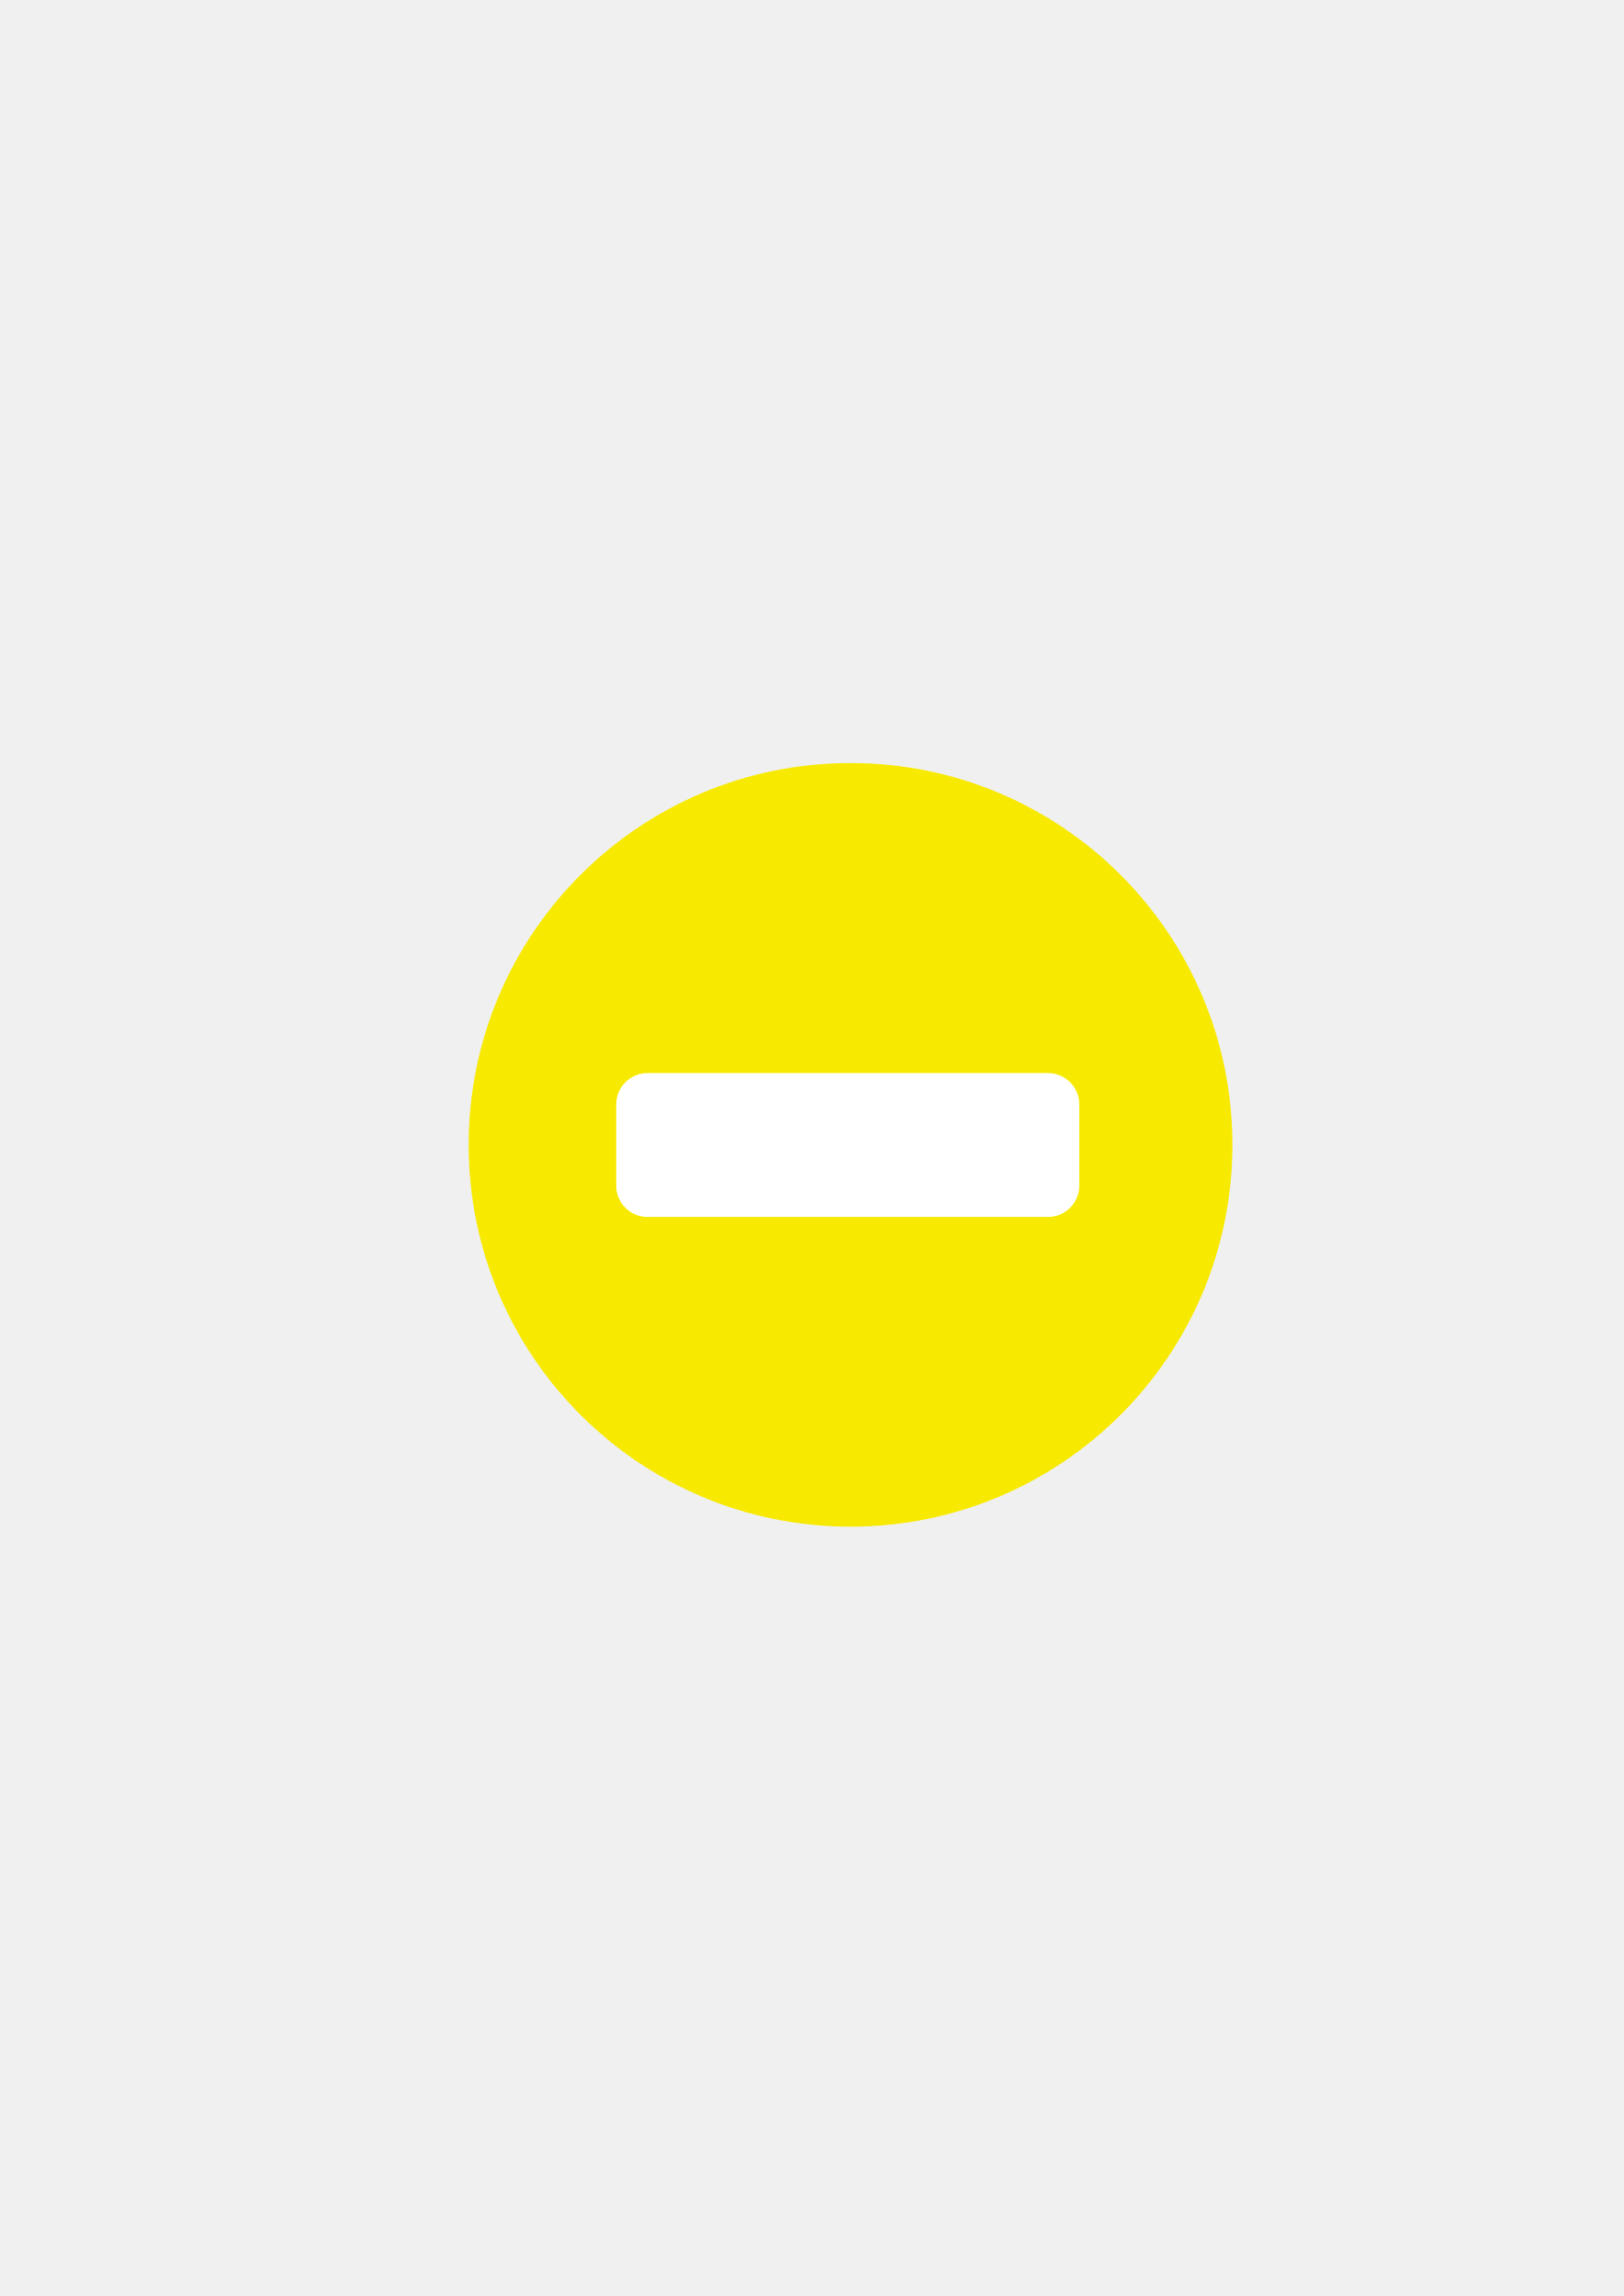
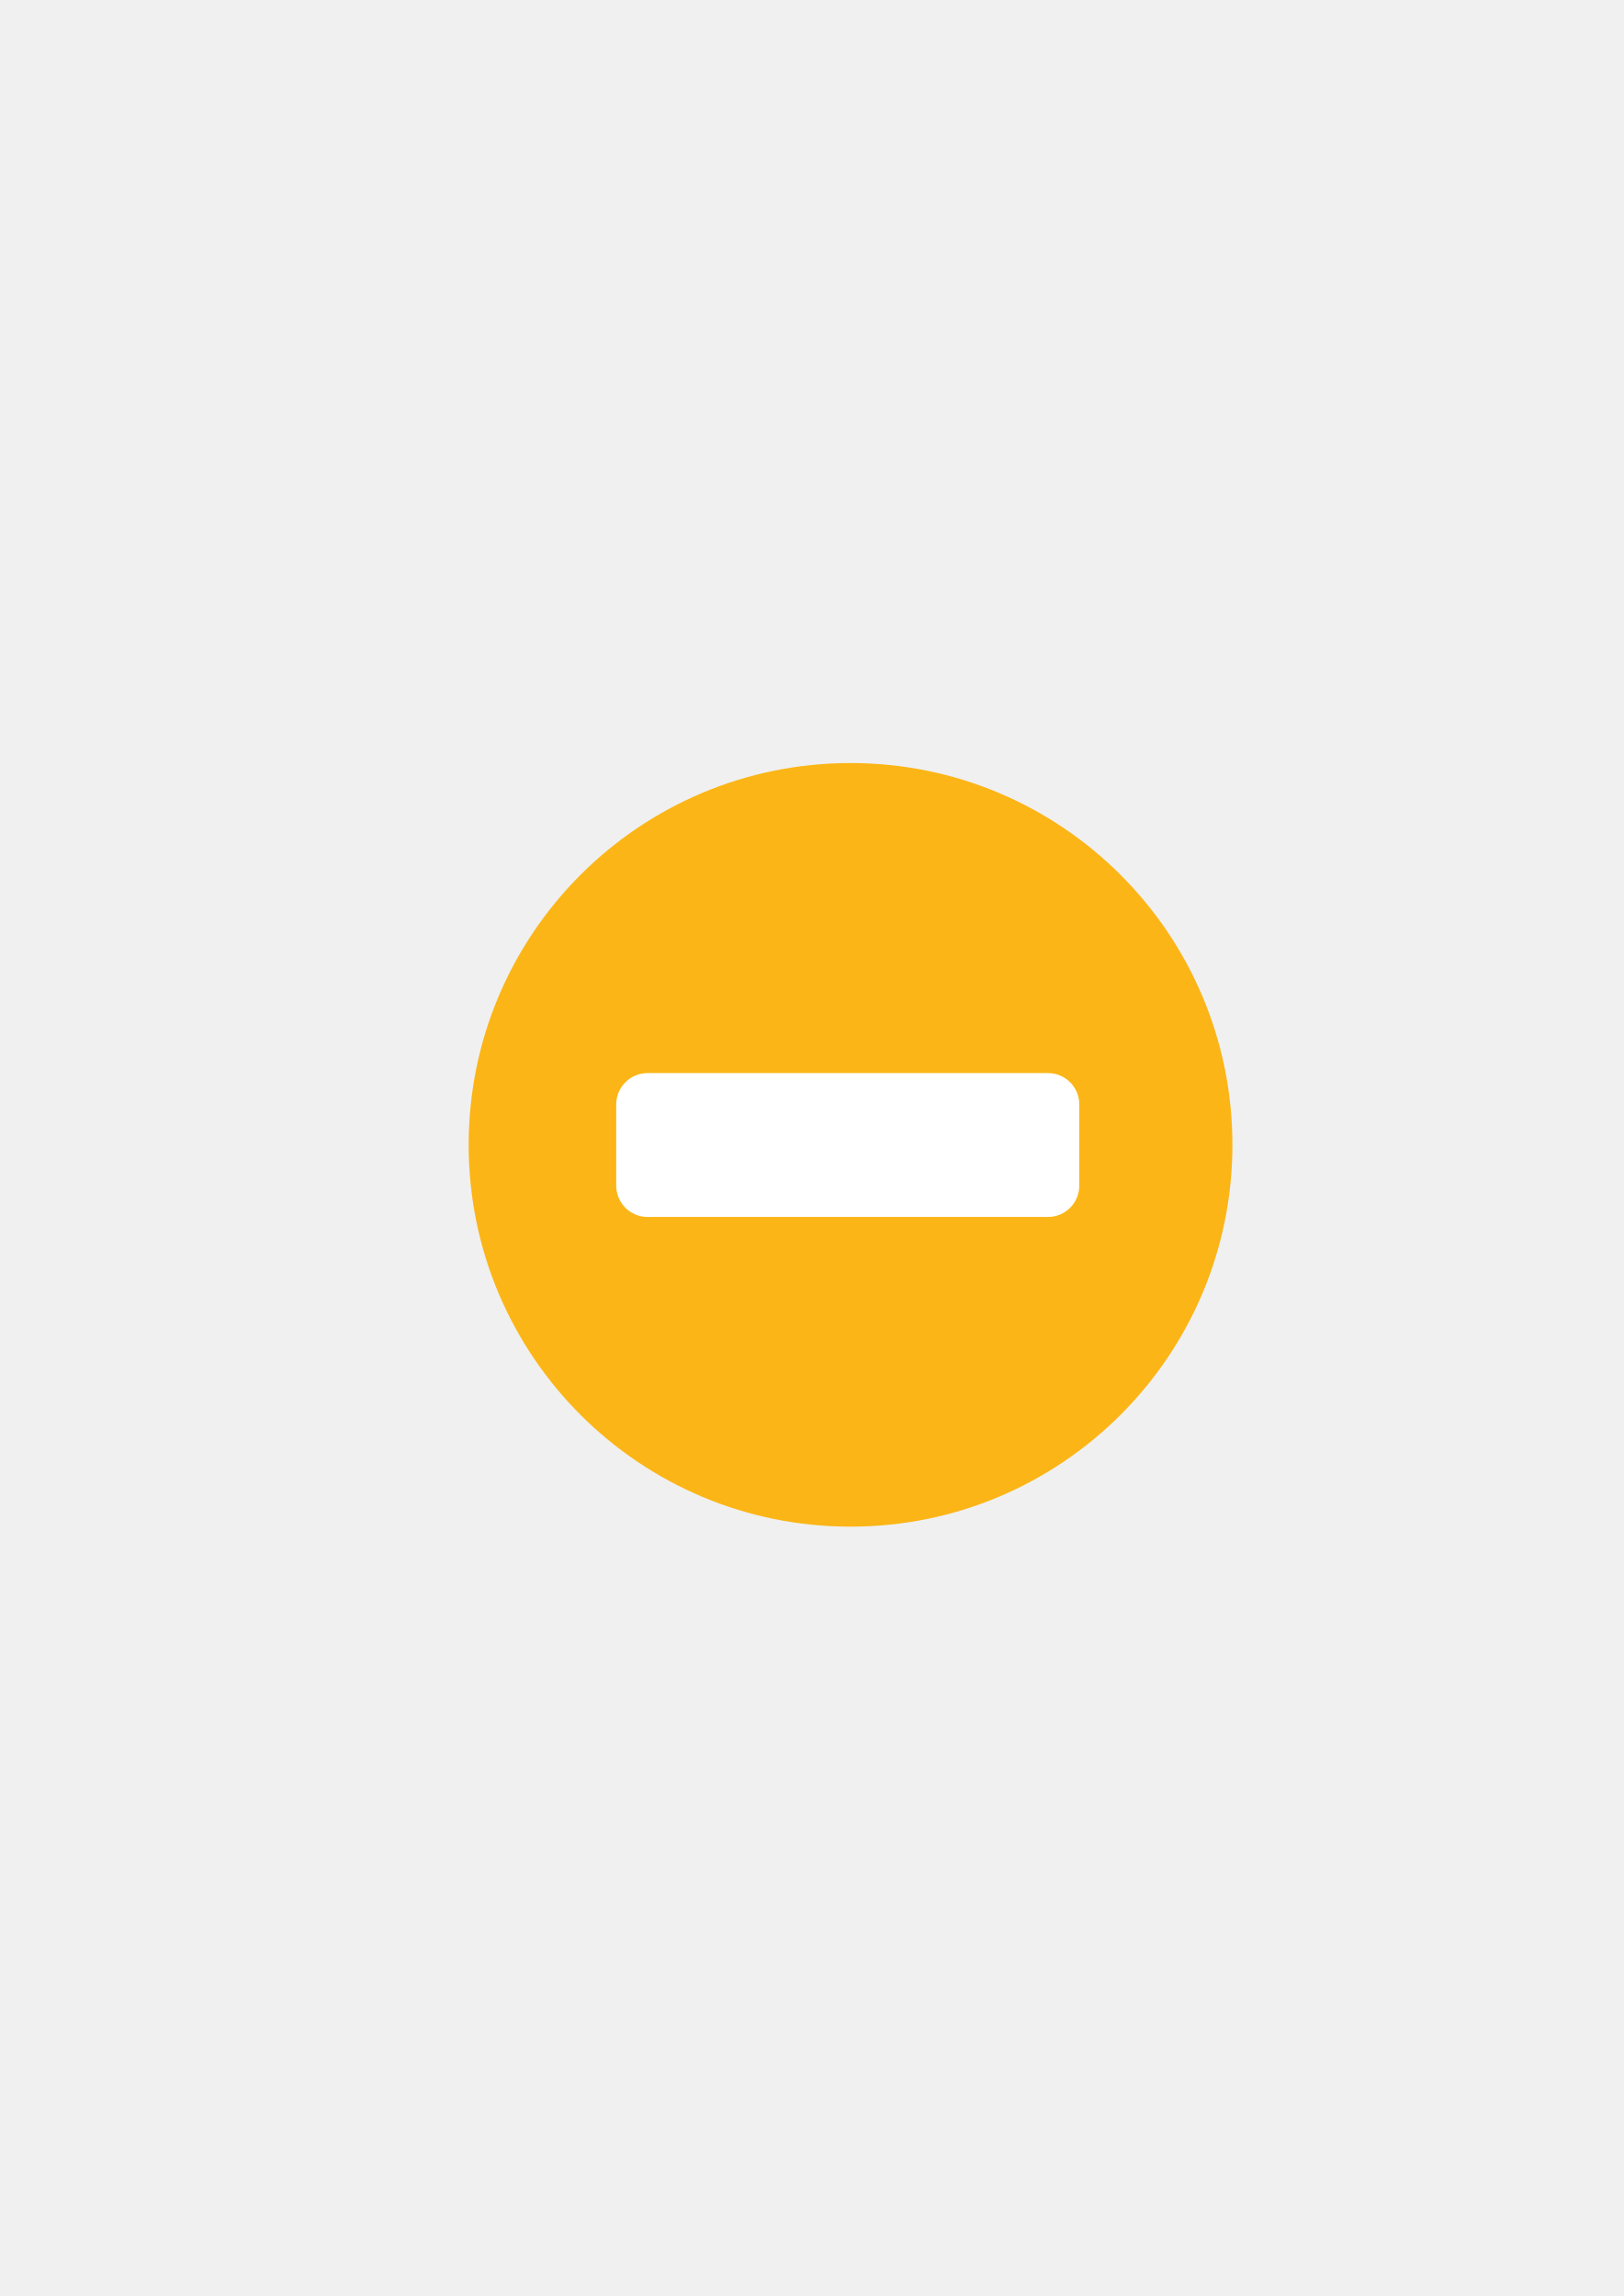
<svg xmlns="http://www.w3.org/2000/svg" width="210mm" height="297mm" viewBox="0 0 744.094 1052.362" id="svg2" version="1.1">
  <defs id="defs4">
    <linearGradient id="linearGradient2224">
      <stop id="stop2226" offset="0" style="stop-color:#7c7c7c;stop-opacity:1;" />
      <stop id="stop2228" offset="1" style="stop-color:#b8b8b8;stop-opacity:1;" />
    </linearGradient>
    <linearGradient id="linearGradient15218">
      <stop id="stop15220" offset="0" style="stop-color:#eeeeef;stop-opacity:1;" />
      <stop id="stop2736" offset="0.599" style="stop-color:#d3d7cf;stop-opacity:1;" />
      <stop id="stop2738" offset="0.828" style="stop-color:#ffffff;stop-opacity:1;" />
      <stop id="stop15222" offset="1" style="stop-color:#d3d7cf;stop-opacity:1;" />
    </linearGradient>
    <pattern y="0" x="0" height="6" width="6" patternUnits="userSpaceOnUse" id="EMFhbasepattern" />
    <pattern y="0" x="0" height="6" width="6" patternUnits="userSpaceOnUse" id="EMFhbasepattern-5" />
    <pattern y="0" x="0" height="6" width="6" patternUnits="userSpaceOnUse" id="EMFhbasepattern-7" />
  </defs>
  <g id="layer1">
    <rect style="opacity:1;fill:none;fill-opacity:1;stroke:none;stroke-width:23;stroke-linecap:butt;stroke-linejoin:round;stroke-miterlimit:4;stroke-dasharray:none;stroke-opacity:1" id="rect4160" width="400" height="400" x="190" y="322.362" />
    <g id="g4162" transform="matrix(0.8734522,0,0,0.8734522,49.01575,67.58724)">
-       <path style="fill:#f7ea00;fill-opacity:1;fill-rule:evenodd;stroke:none;stroke-width:16;stroke-miterlimit:4;stroke-dasharray:none;stroke-opacity:1" d="m 590.484,523.382 c 0,-110.668 -89.687,-200.354 -200.354,-200.354 -110.667,0 -200.354,89.686 -200.354,200.354 0,110.667 89.688,200.354 200.354,200.354 110.667,0 200.354,-89.688 200.354,-200.354 z" id="path3359" />
+       <path style="fill:#fbb516;fill-opacity:1;fill-rule:evenodd;stroke:none;stroke-width:16;stroke-miterlimit:4;stroke-dasharray:none;stroke-opacity:1" d="m 590.484,523.382 c 0,-110.668 -89.687,-200.354 -200.354,-200.354 -110.667,0 -200.354,89.686 -200.354,200.354 0,110.667 89.688,200.354 200.354,200.354 110.667,0 200.354,-89.688 200.354,-200.354 z" id="path3359" />
      <rect ry="16.447" y="485.719" x="267.186" height="75.506" width="242.964" id="rect4202" style="opacity:1;fill:#ffffff;fill-opacity:1;stroke:none;stroke-width:16;stroke-linecap:round;stroke-linejoin:round;stroke-miterlimit:4;stroke-dasharray:none;stroke-opacity:1" />
    </g>
  </g>
</svg>
